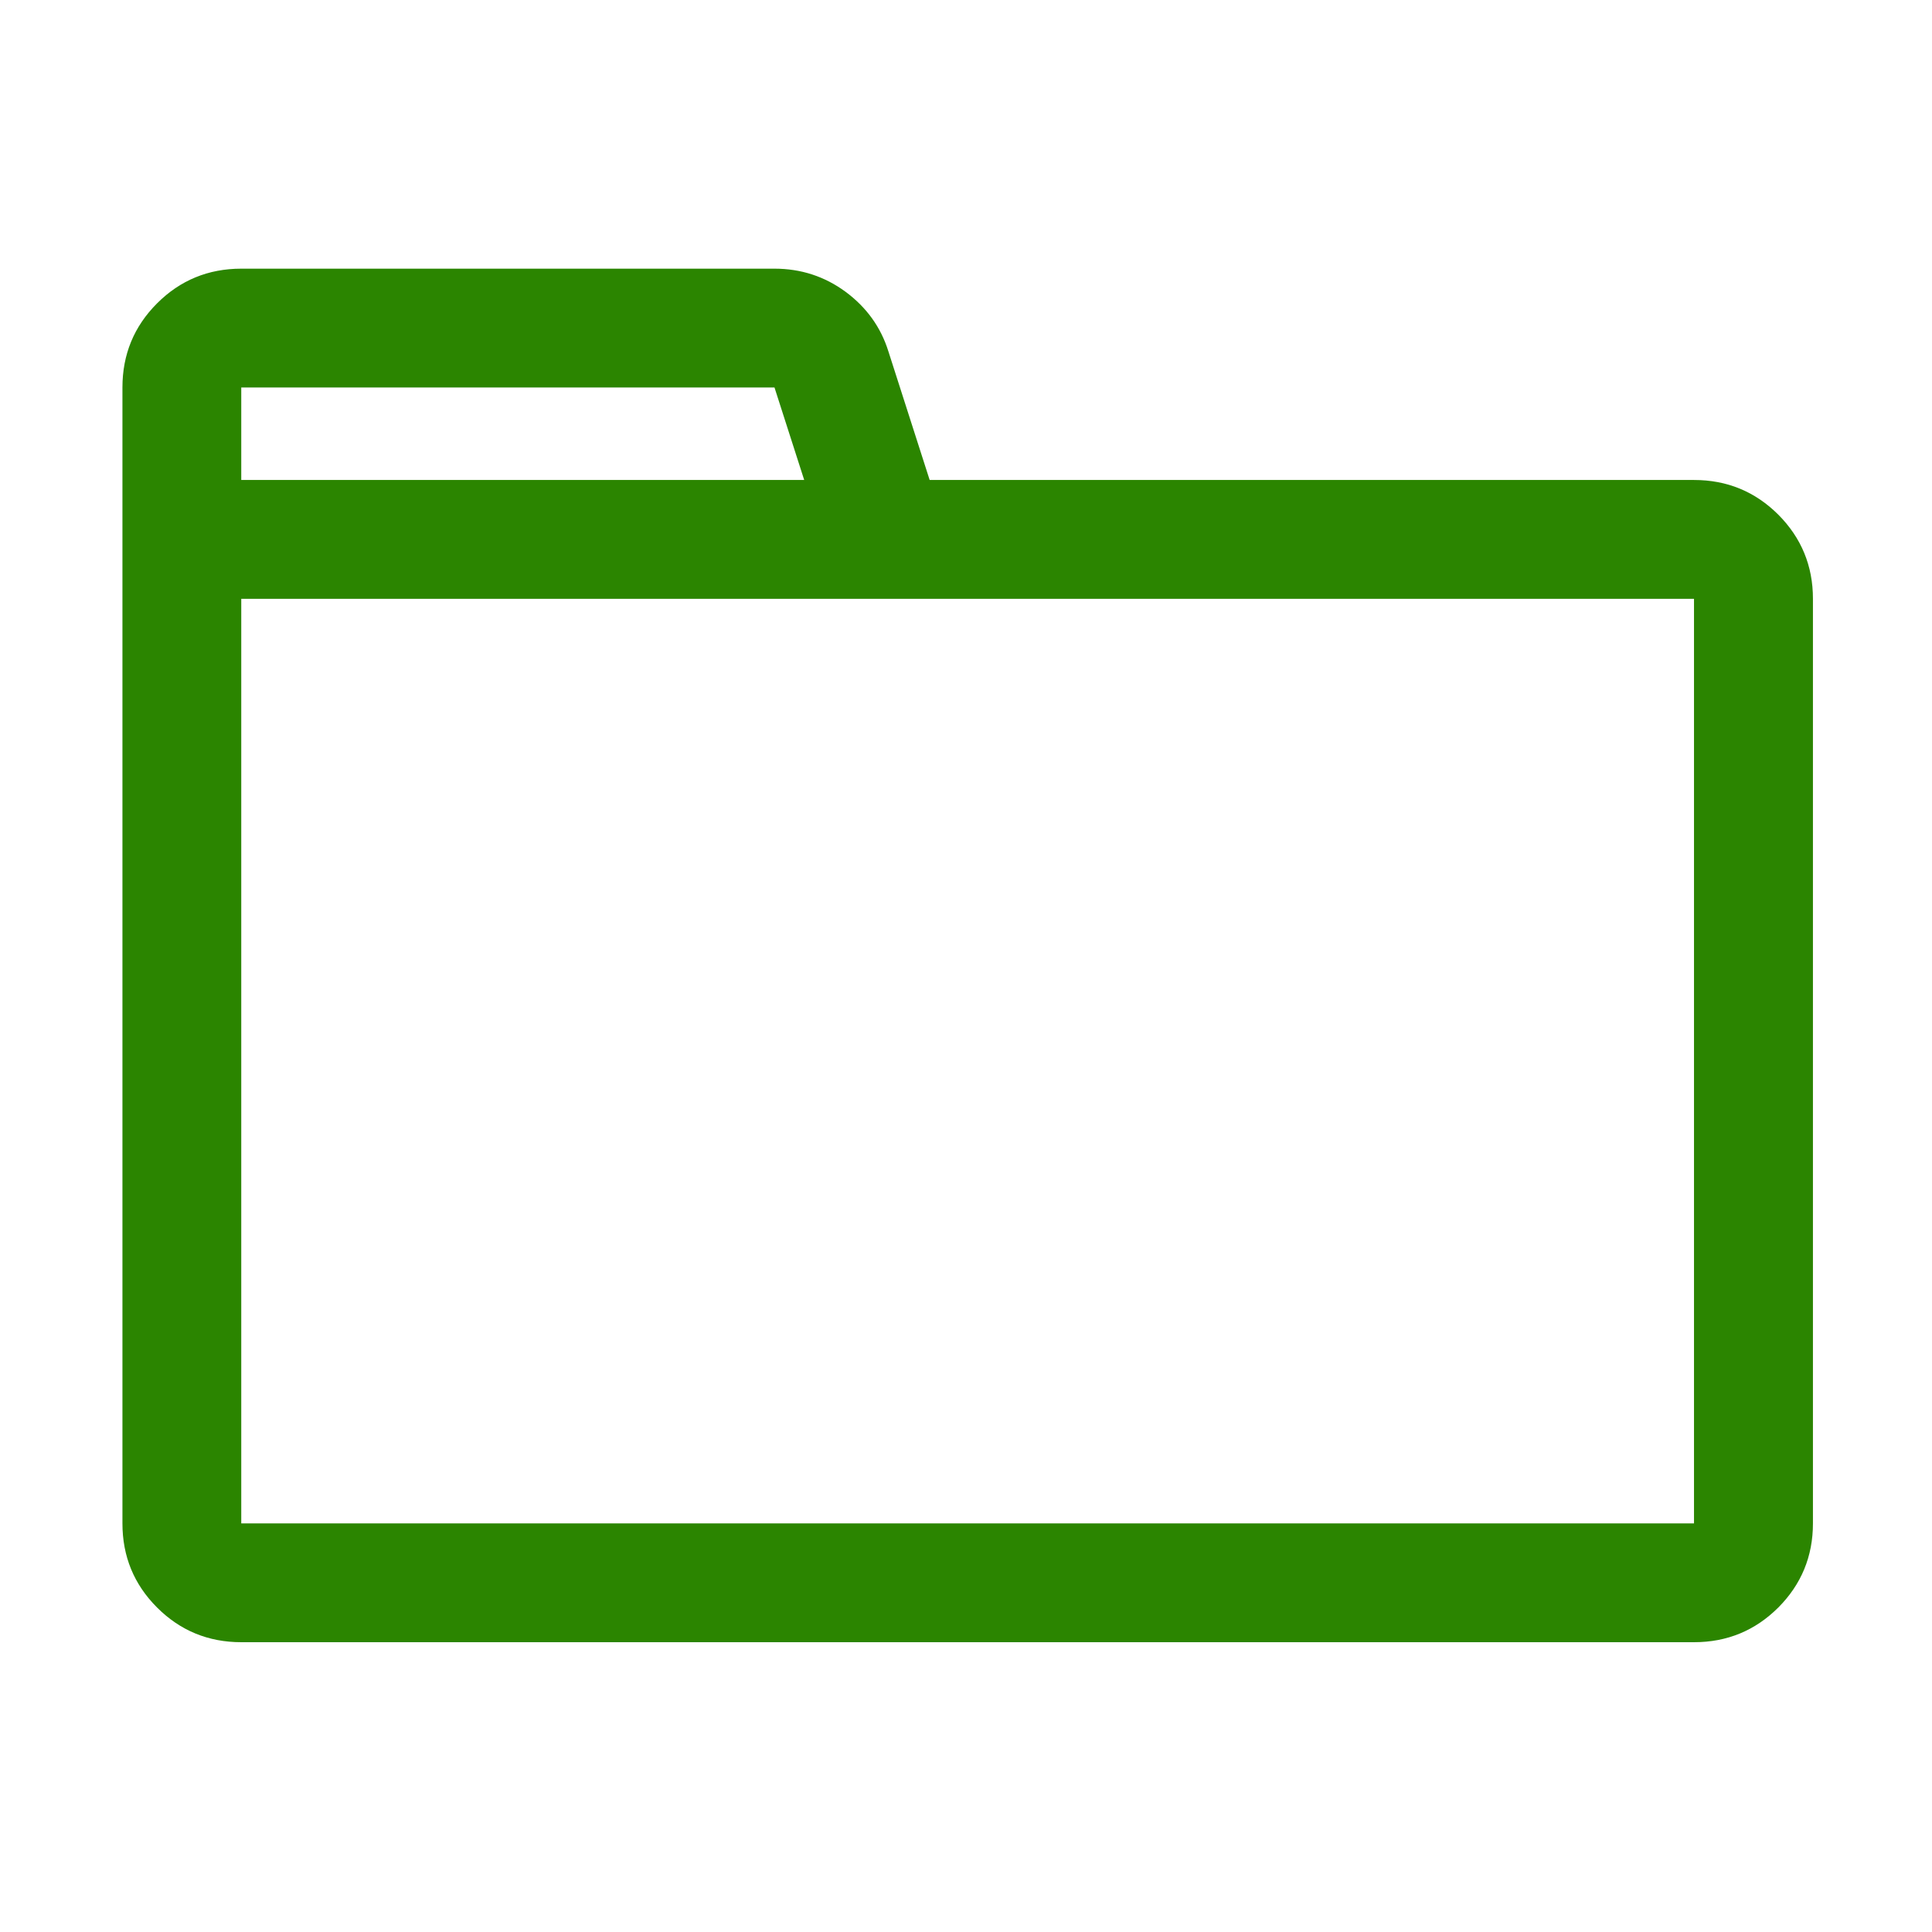
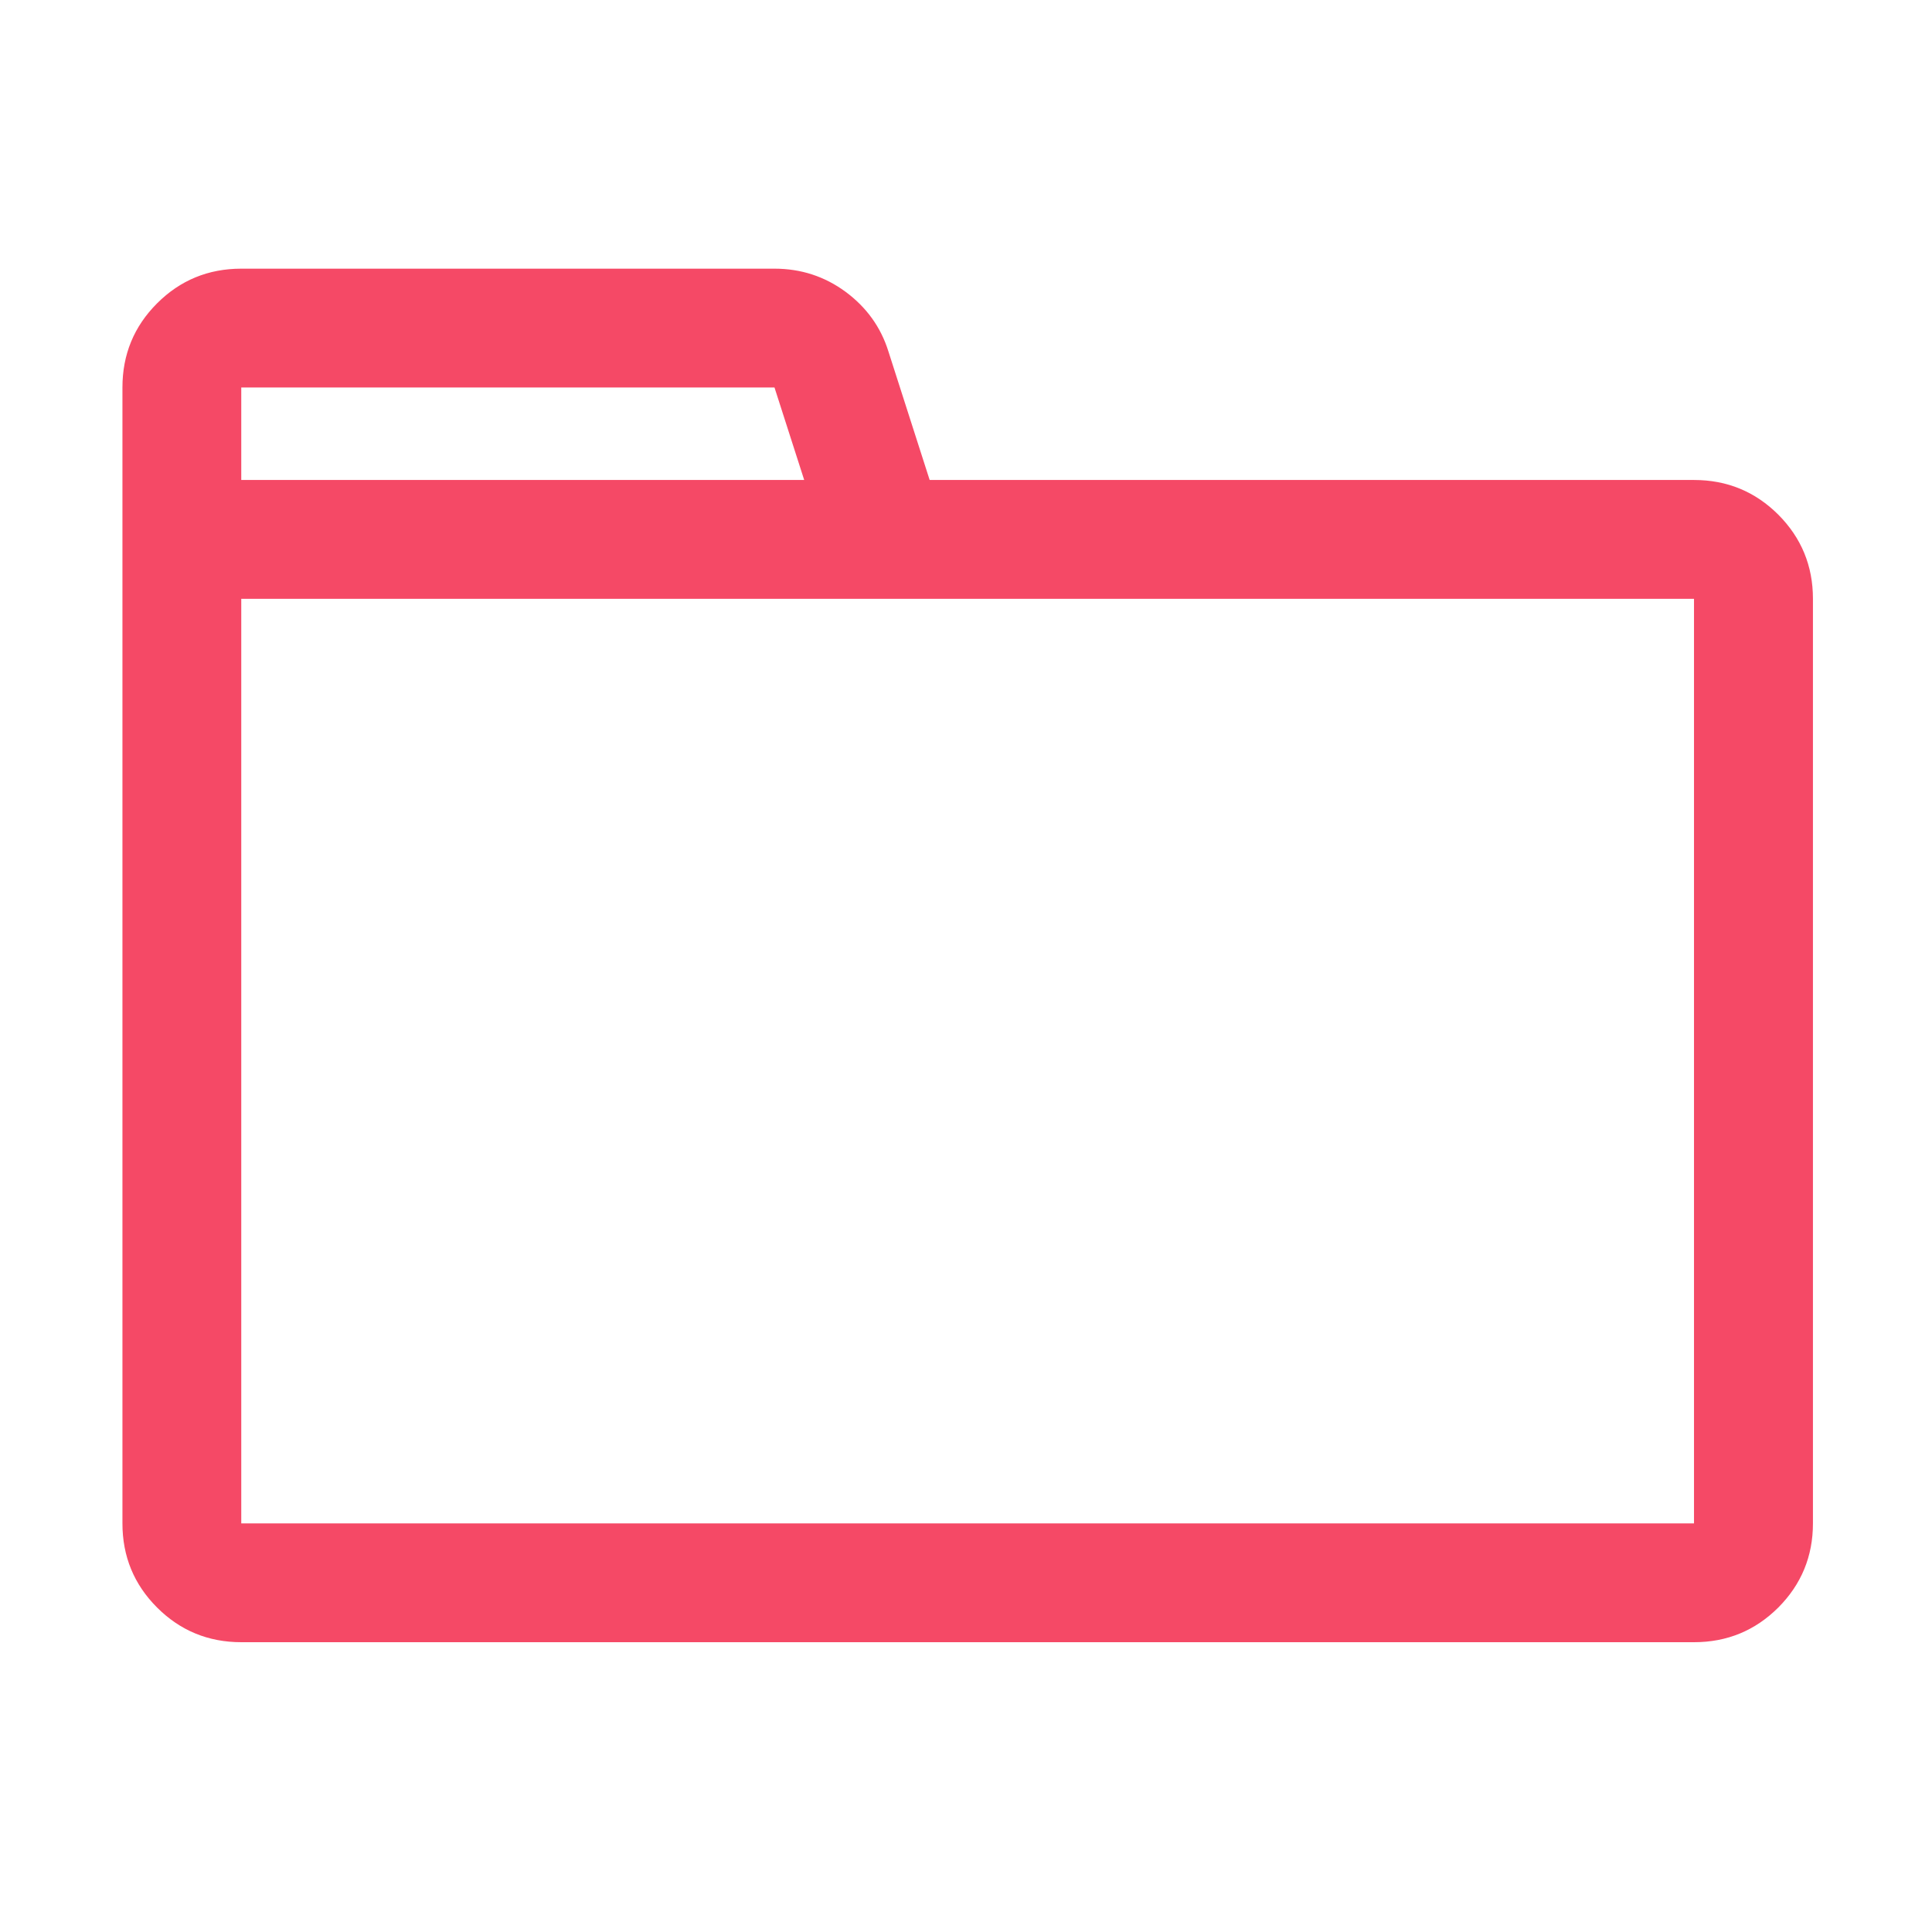
<svg xmlns="http://www.w3.org/2000/svg" width="16px" height="16px" viewBox="0 0 16 16" version="1.1">
  <defs />
  <g id="Symbols" stroke="none" stroke-width="1" fill="none" fill-rule="evenodd">
-     <g id="open-icon-hover" fill="#2B8500">
+     <g id="open-icon-hover" fill="#f54966">
      <path d="M14.029,3.975 C14.303,3.975 14.535,4.071 14.727,4.262 C14.918,4.454 15.014,4.686 15.014,4.959 L15.014,12.616 C15.014,12.889 14.918,13.121 14.727,13.313 C14.535,13.504 14.303,13.6 14.029,13.6 L1.998,13.6 C1.725,13.6 1.492,13.504 1.301,13.313 C1.109,13.121 1.014,12.889 1.014,12.616 L1.014,3.209 C1.014,2.936 1.109,2.704 1.301,2.512 C1.492,2.321 1.725,2.225 1.998,2.225 L6.414,2.225 C6.633,2.225 6.829,2.289 7.002,2.416 C7.175,2.544 7.294,2.708 7.357,2.909 L7.699,3.975 L14.029,3.975 Z M1.998,3.209 L1.998,3.975 L6.66,3.975 L6.414,3.209 L1.998,3.209 Z M14.029,12.616 L14.029,4.959 L1.998,4.959 L1.998,12.616 L14.029,12.616 Z" id="folder---anticon" />
    </g>
  </g>
</svg>
